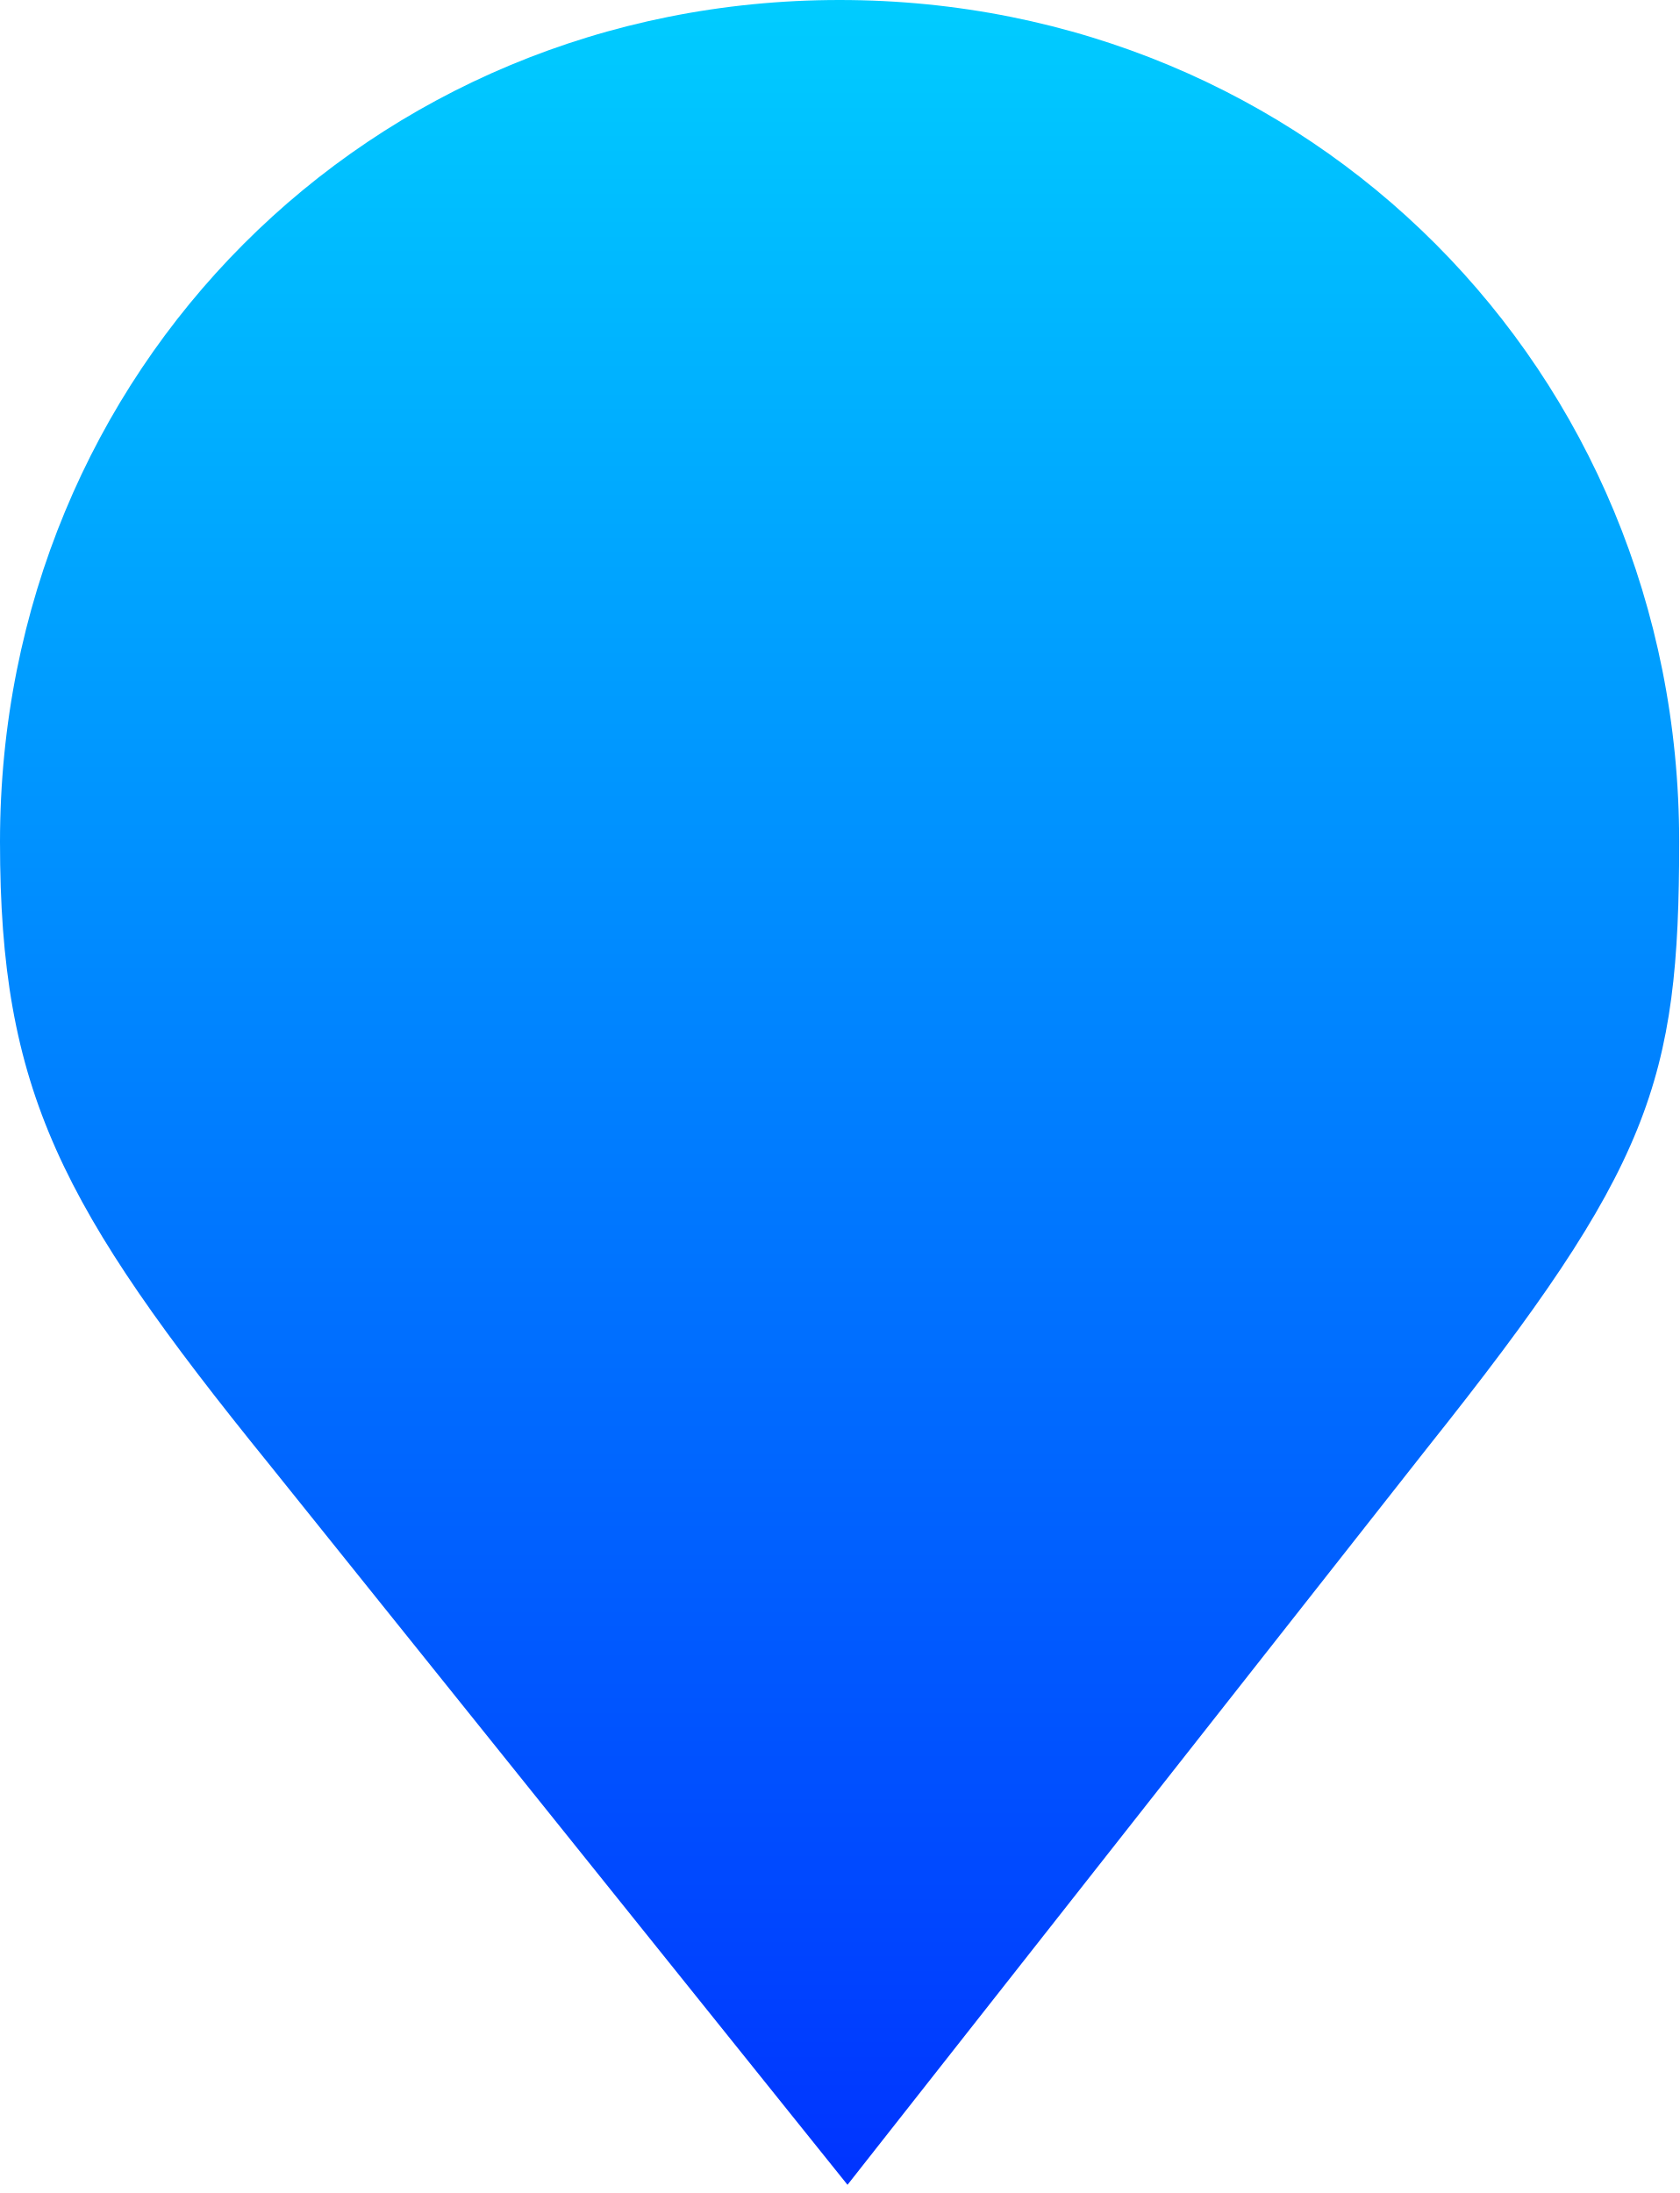
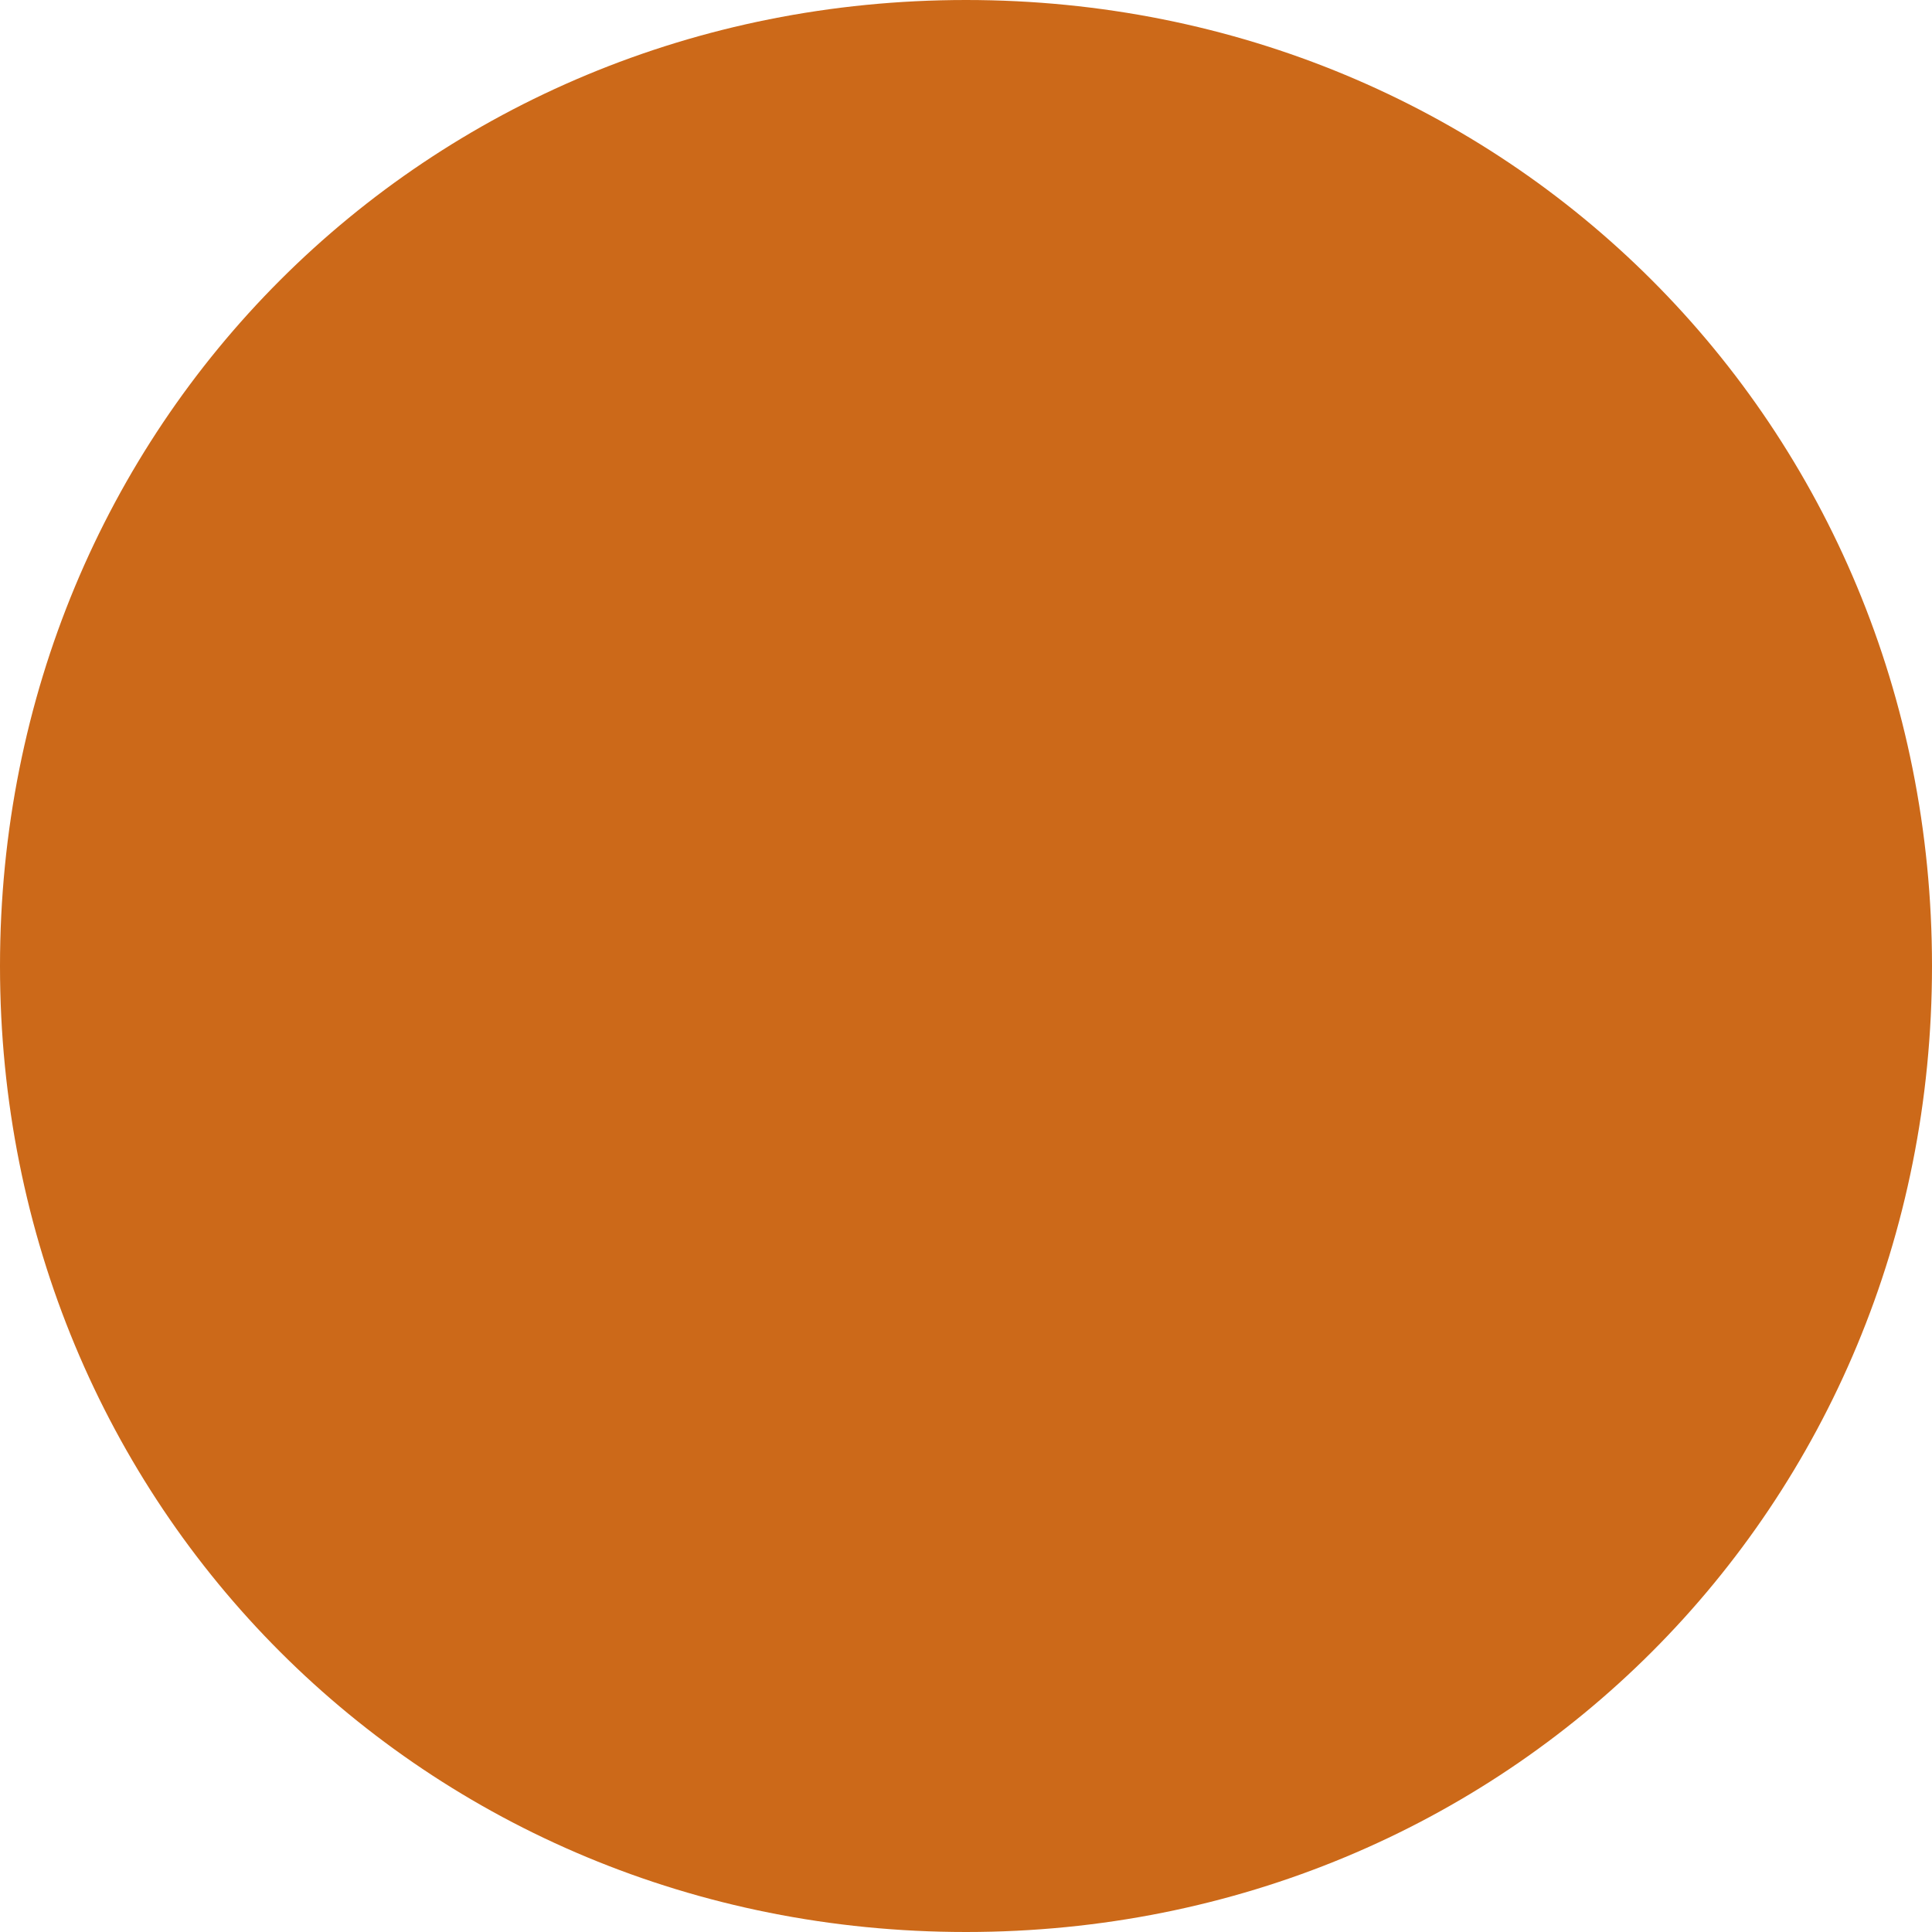
- <svg xmlns="http://www.w3.org/2000/svg" version="1.1" width="49px" height="64px">
-   <defs>
-     <linearGradient gradientUnits="userSpaceOnUse" x1="24.5" y1="0" x2="24.5" y2="64" id="LinearGradient224">
-       <stop id="Stop225" stop-color="#00ccff" offset="0" />
-       <stop id="Stop226" stop-color="#0033ff" offset="1" />
-     </linearGradient>
-   </defs>
-   <g transform="matrix(1 0 0 1 -522 -383 )">
-     <path d="M 24.731 63.761  L 7.85 42.727  C 1.75 35.2  0 31.826  0 24.568  C 0 10.81  10.78 0  24.5 0  C 38.22 0  49 10.81  49 24.568  C 49 31.571  48.176 34.065  41.653 42.25  L 24.731 63.761  Z " fill-rule="nonzero" fill="url(#LinearGradient224)" stroke="none" transform="matrix(1 0 0 1 522 383 )" />
+ <svg xmlns="http://www.w3.org/2000/svg" version="1.1" width="37px" height="37px">
+   <g transform="matrix(1 0 0 1 -445 -420 )">
+     <path d="M 463.5 420  C 473.86 420  482 428.14  482 438.5  C 482 448.86  473.86 457  463.5 457  C 453.14 457  445 448.86  445 438.5  C 445 428.14  453.14 420  463.5 420  Z " fill-rule="nonzero" fill="#cc6919" stroke="none" />
  </g>
</svg>
